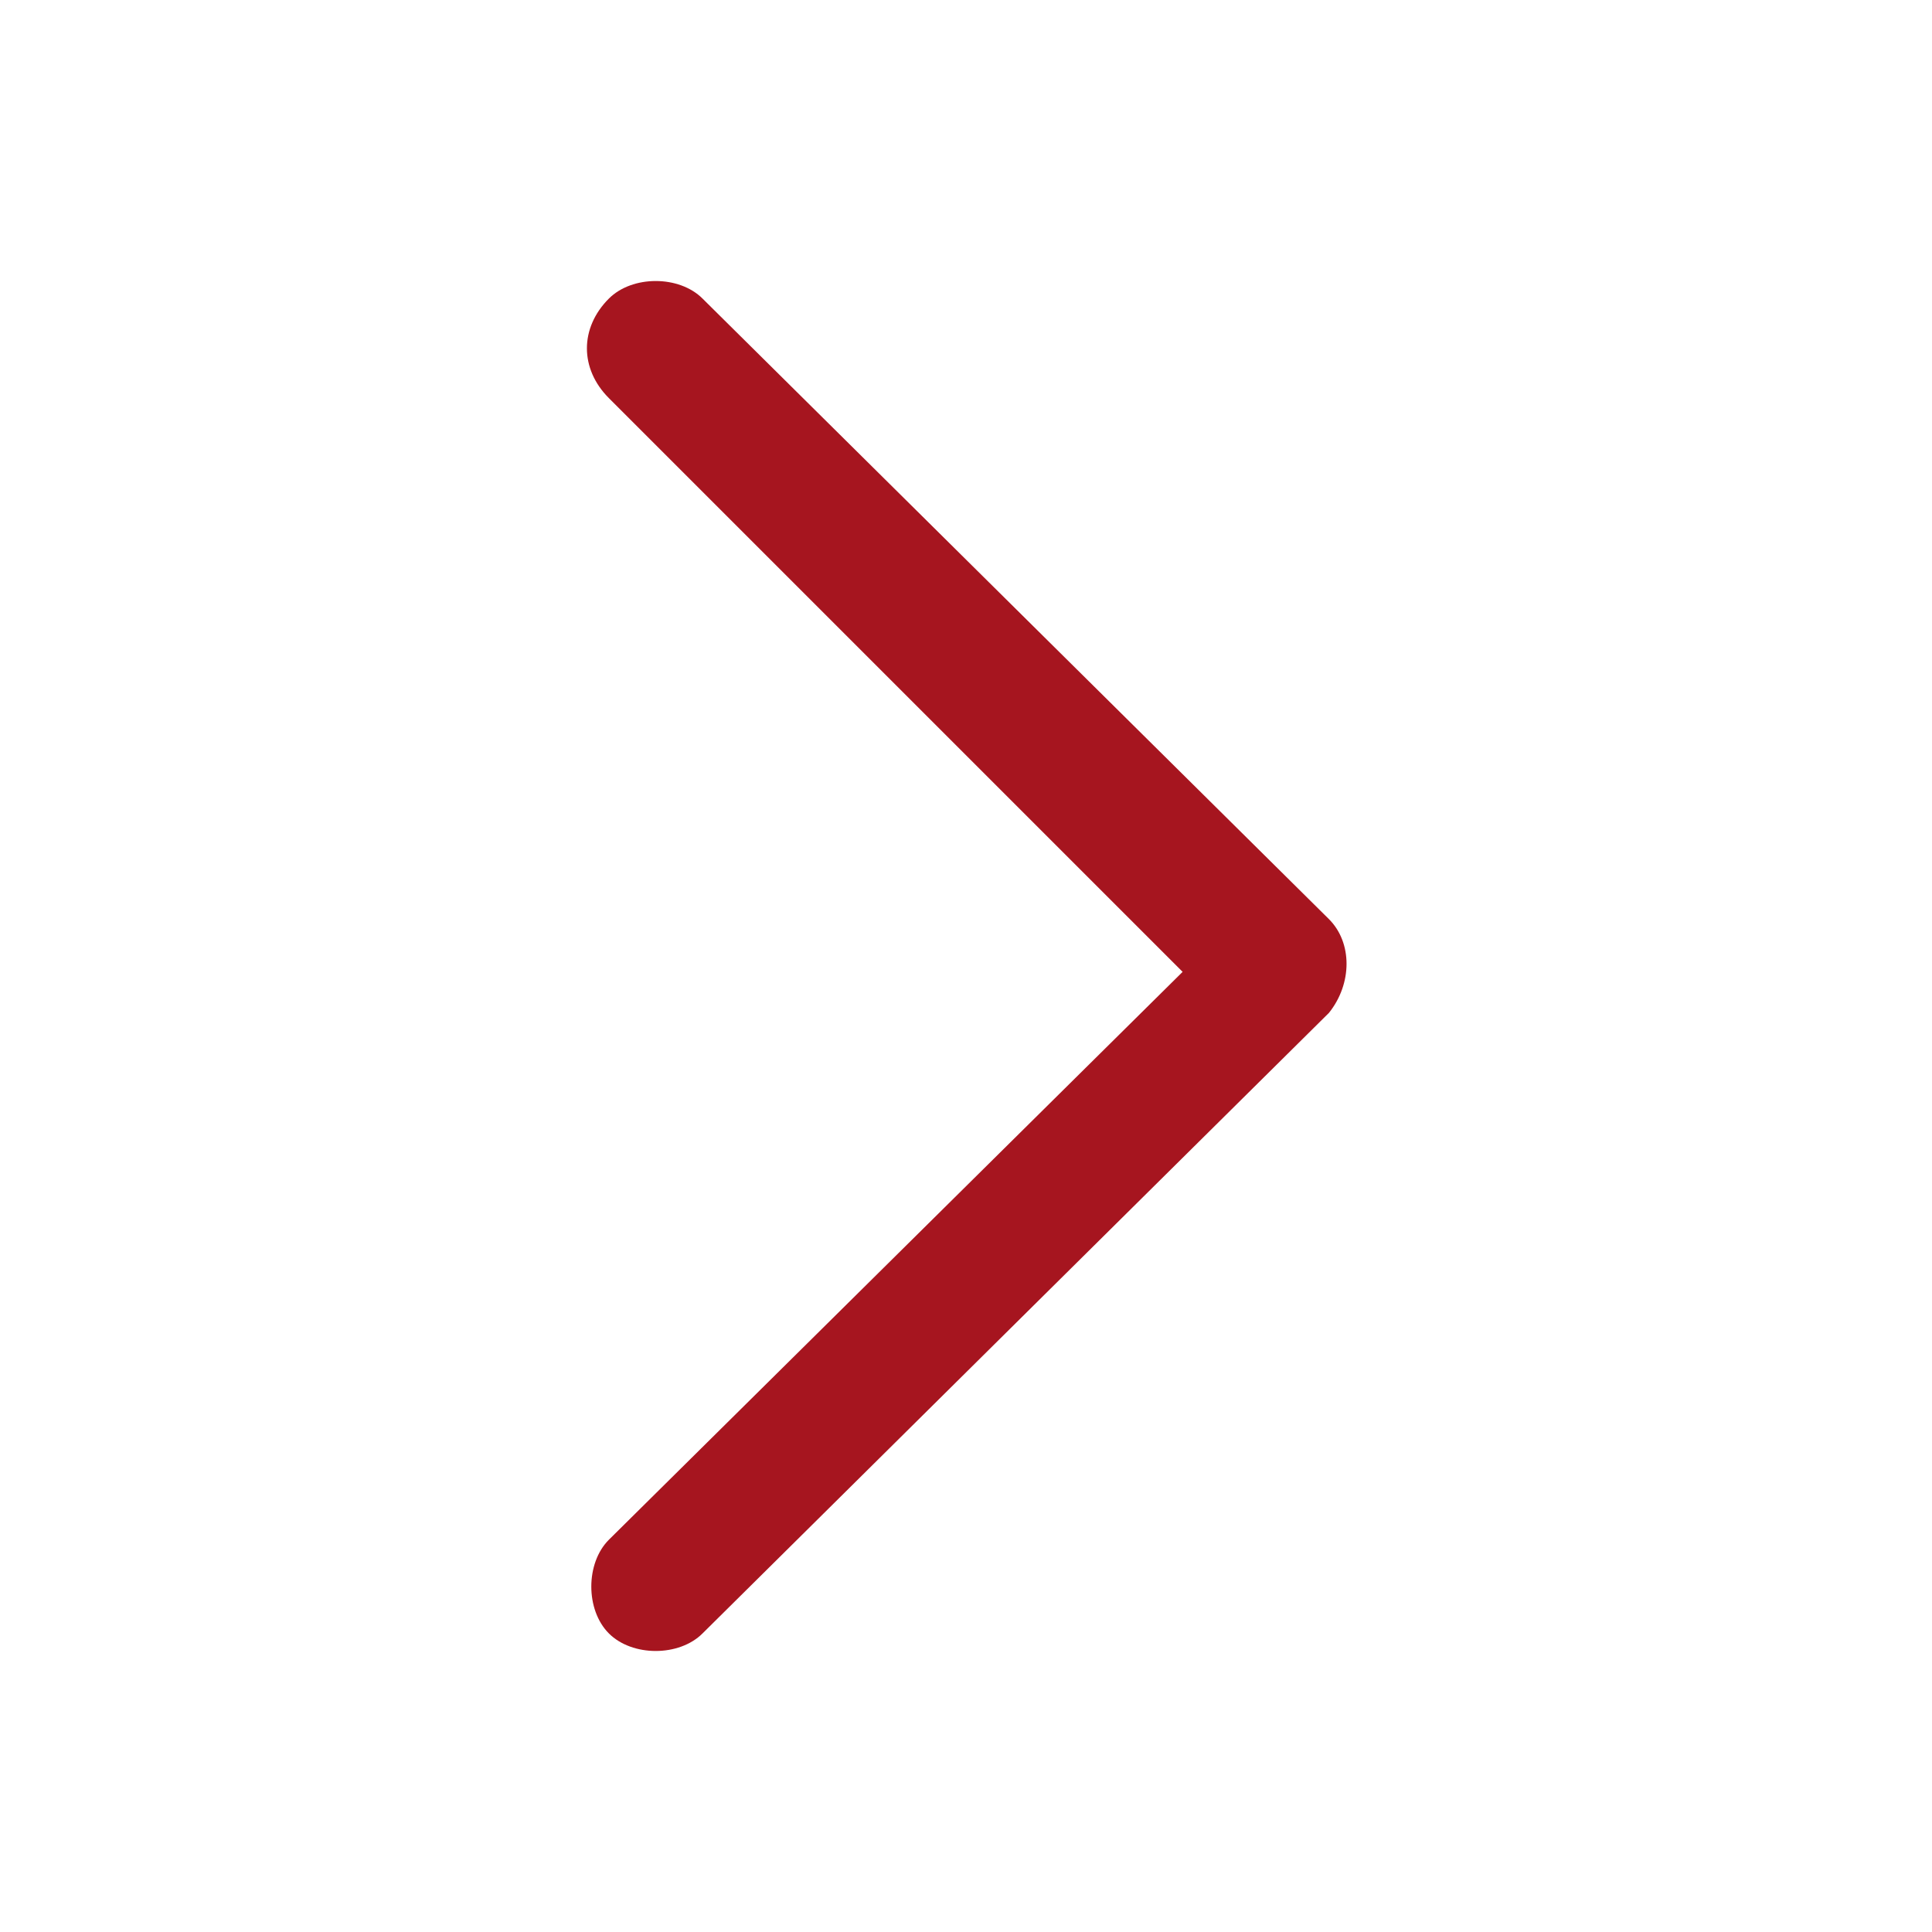
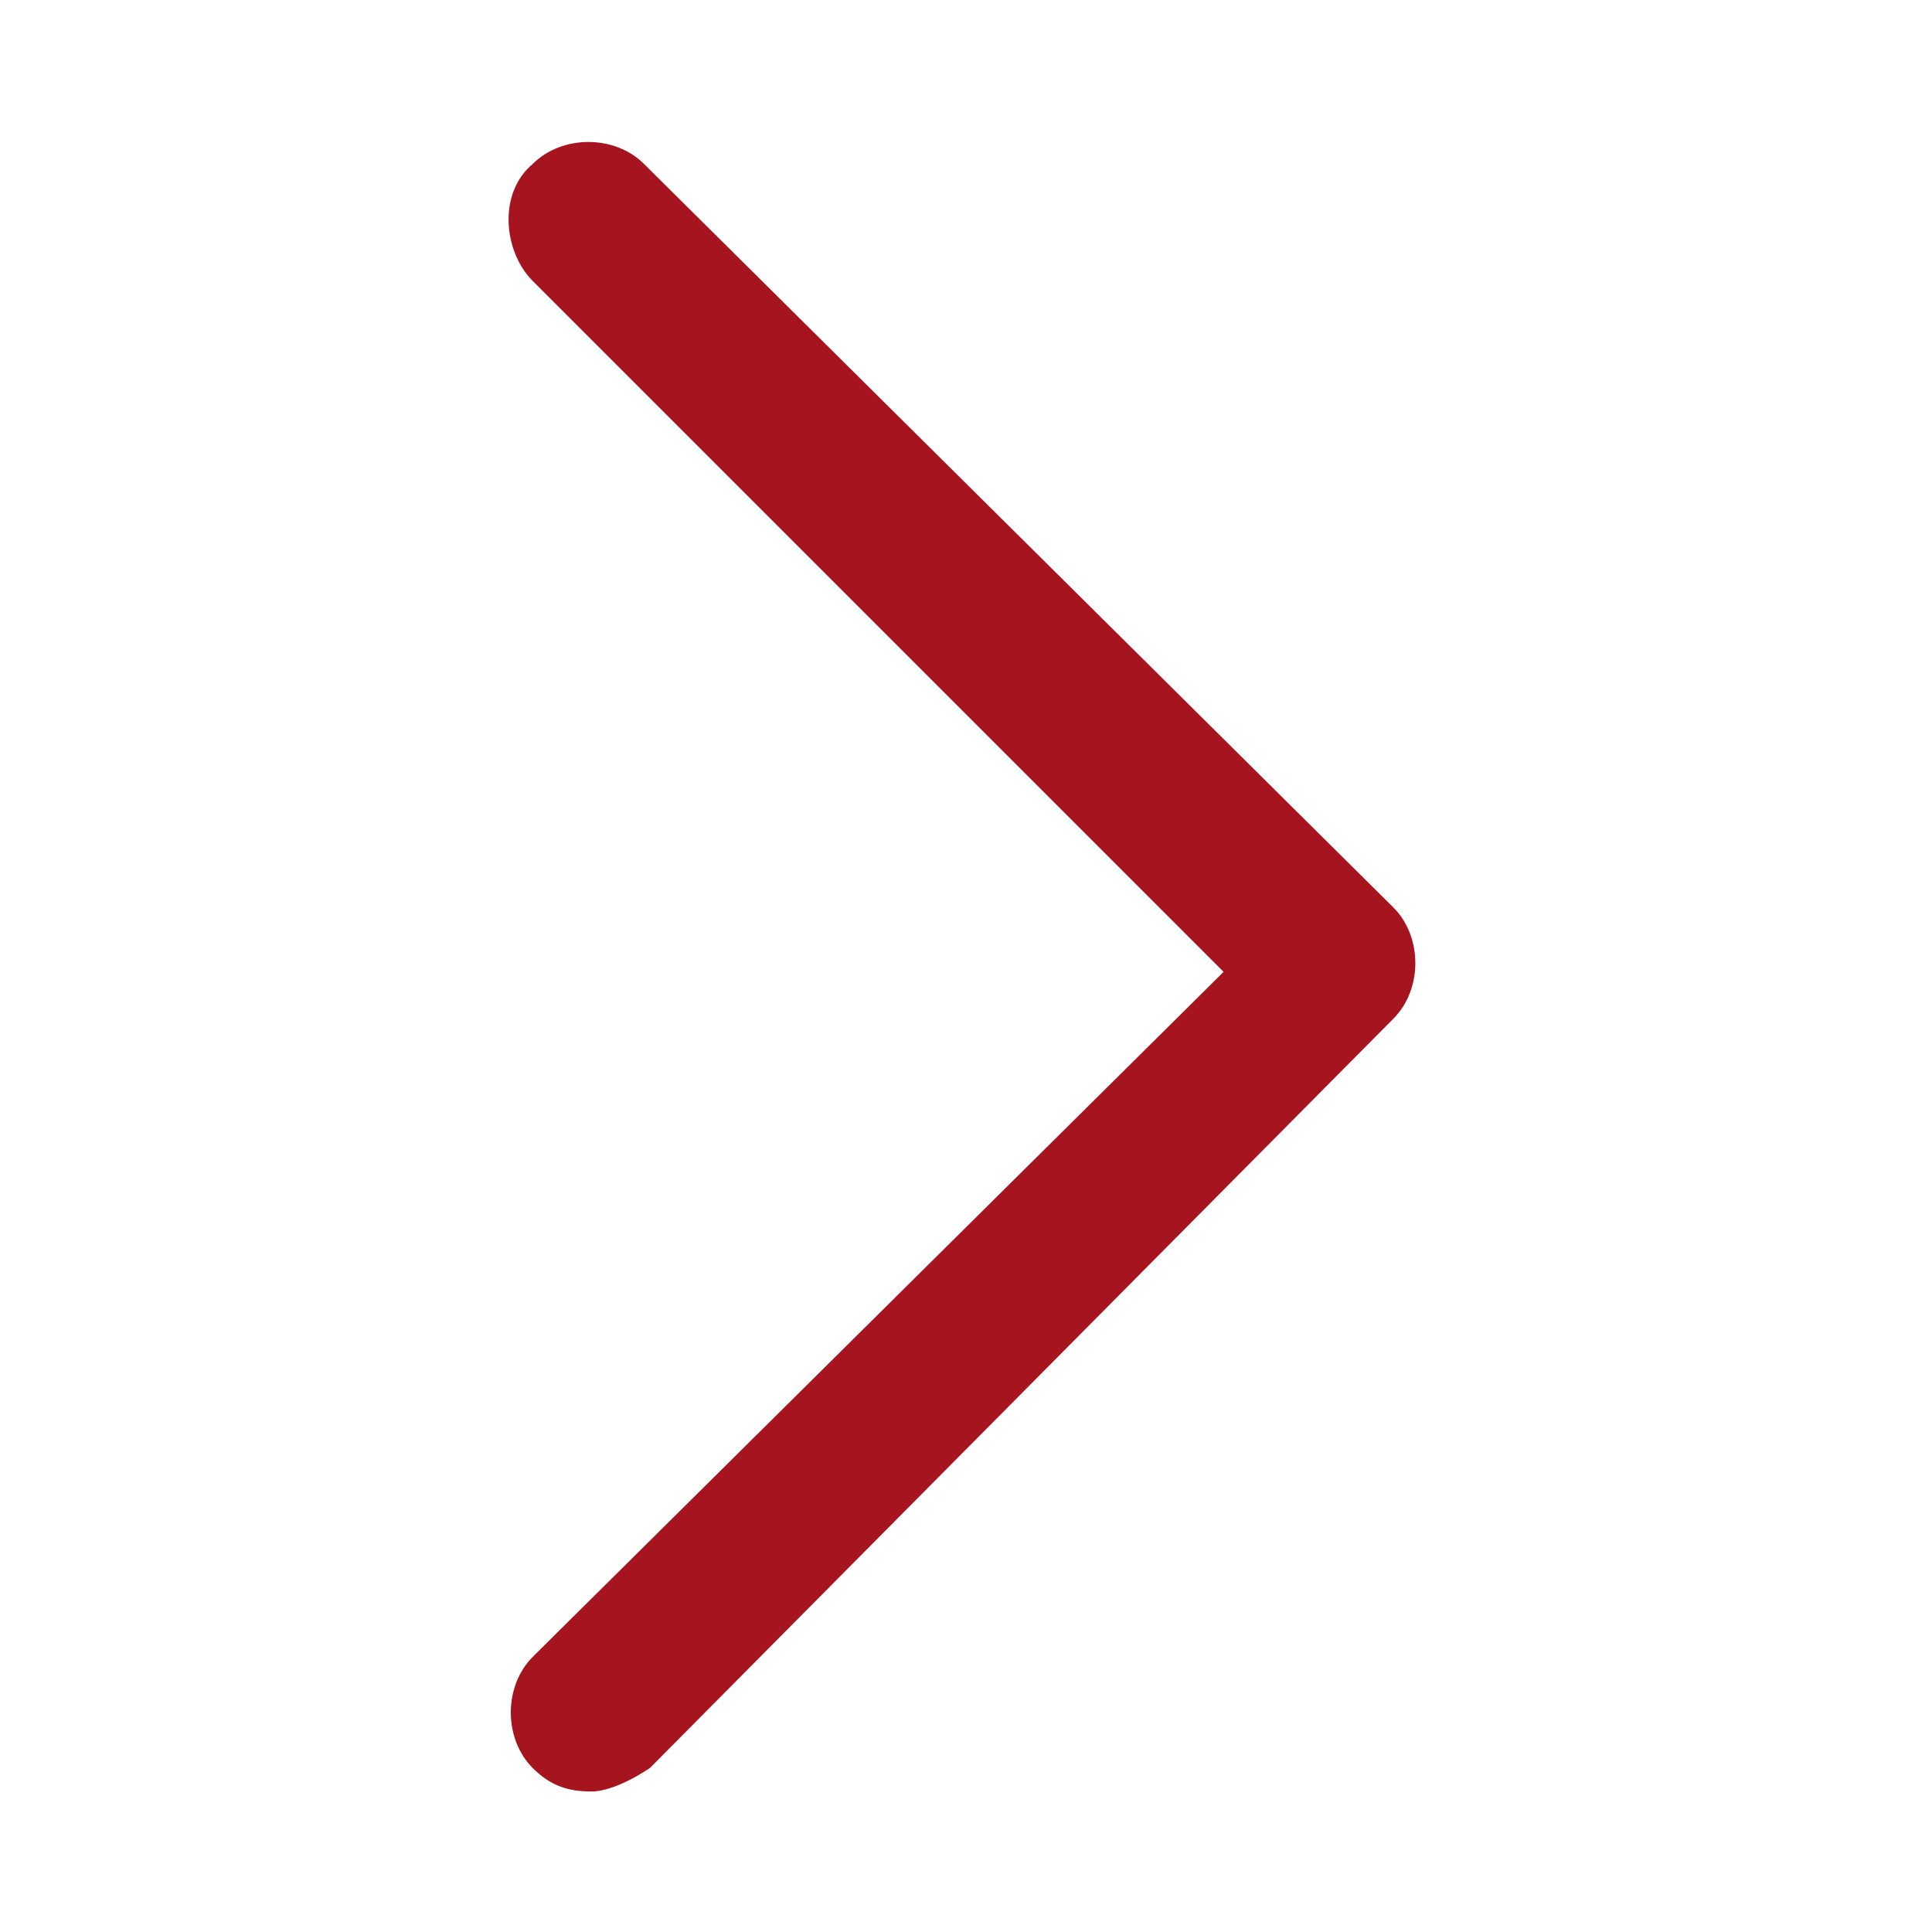
<svg xmlns="http://www.w3.org/2000/svg" version="1.1" id="Layer_1" x="0px" y="0px" viewBox="0 0 33 33" style="enable-background:new 0 0 33 33;" xml:space="preserve">
  <style type="text/css">
	.st0{fill:#A6151F;}
</style>
  <g>
-     <path class="st0" d="M11.2,28.2c-0.3,0-0.6-0.1-0.8-0.3c-0.4-0.4-0.4-1.2,0-1.6l9.8-9.7l-9.8-9.8c-0.5-0.5-0.5-1.2,0-1.7   c0.4-0.4,1.2-0.4,1.6,0l10.7,10.6c0.4,0.4,0.4,1.1,0,1.6L12,27.9C11.8,28.1,11.5,28.2,11.2,28.2z" />
+     <path class="st0" d="M10.1,30.6c-0.4,0-0.7-0.1-1-0.4c-0.5-0.5-0.5-1.4,0-1.9l11.8-11.7L9.1,4.8c-0.5-0.5-0.6-1.5,0-2   c0.5-0.5,1.4-0.5,1.9,0l12.8,12.7c0.5,0.5,0.5,1.4,0,1.9L11.1,30.2C10.8,30.4,10.4,30.6,10.1,30.6z" />
  </g>
</svg>
